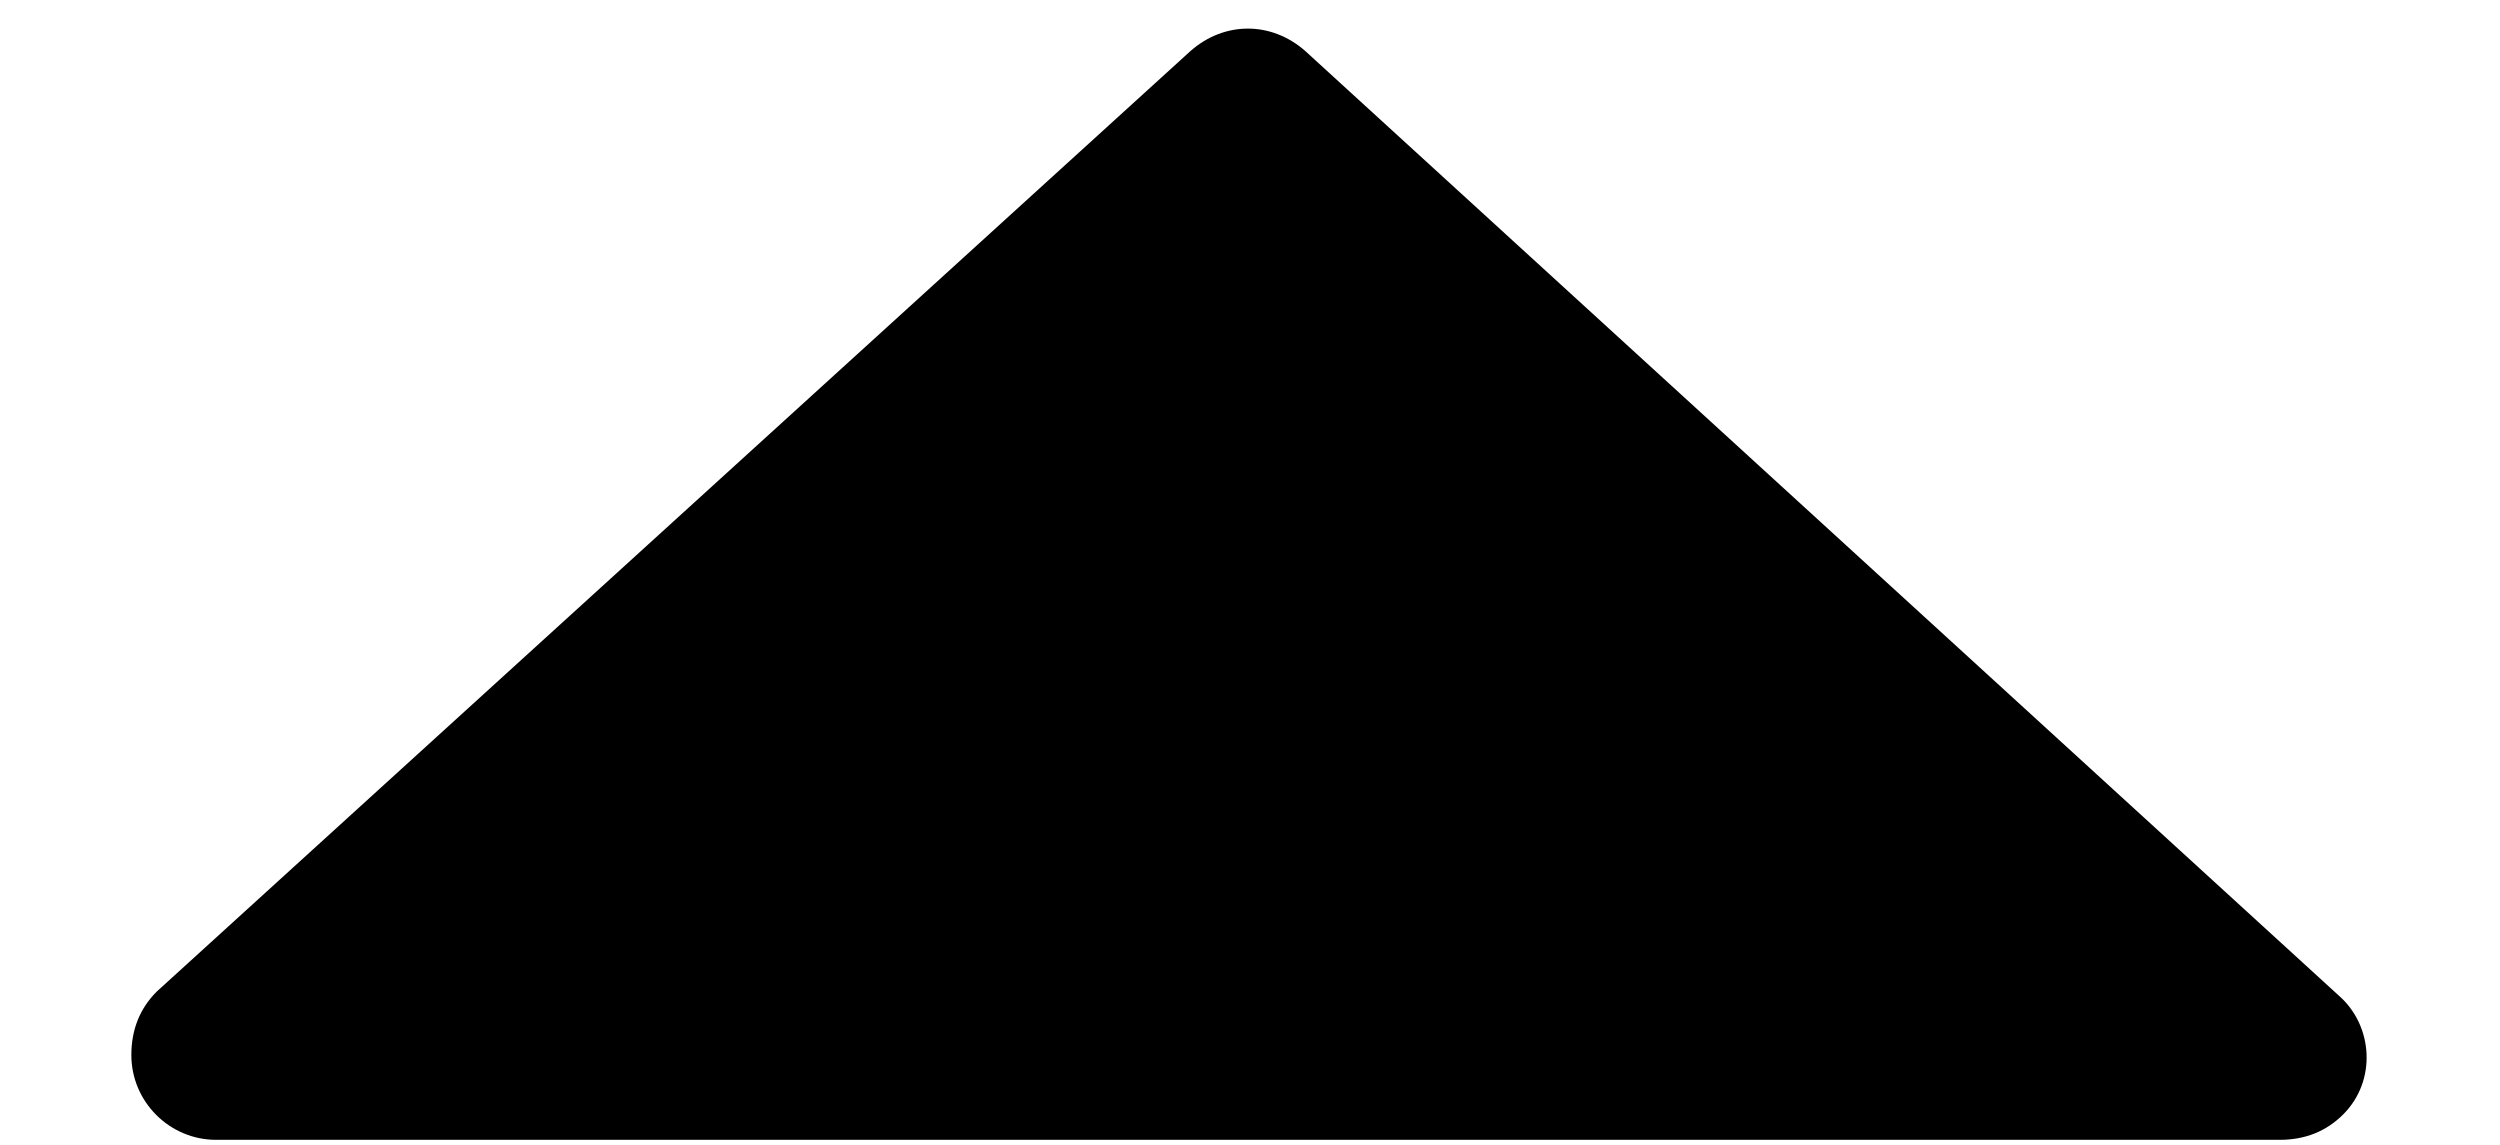
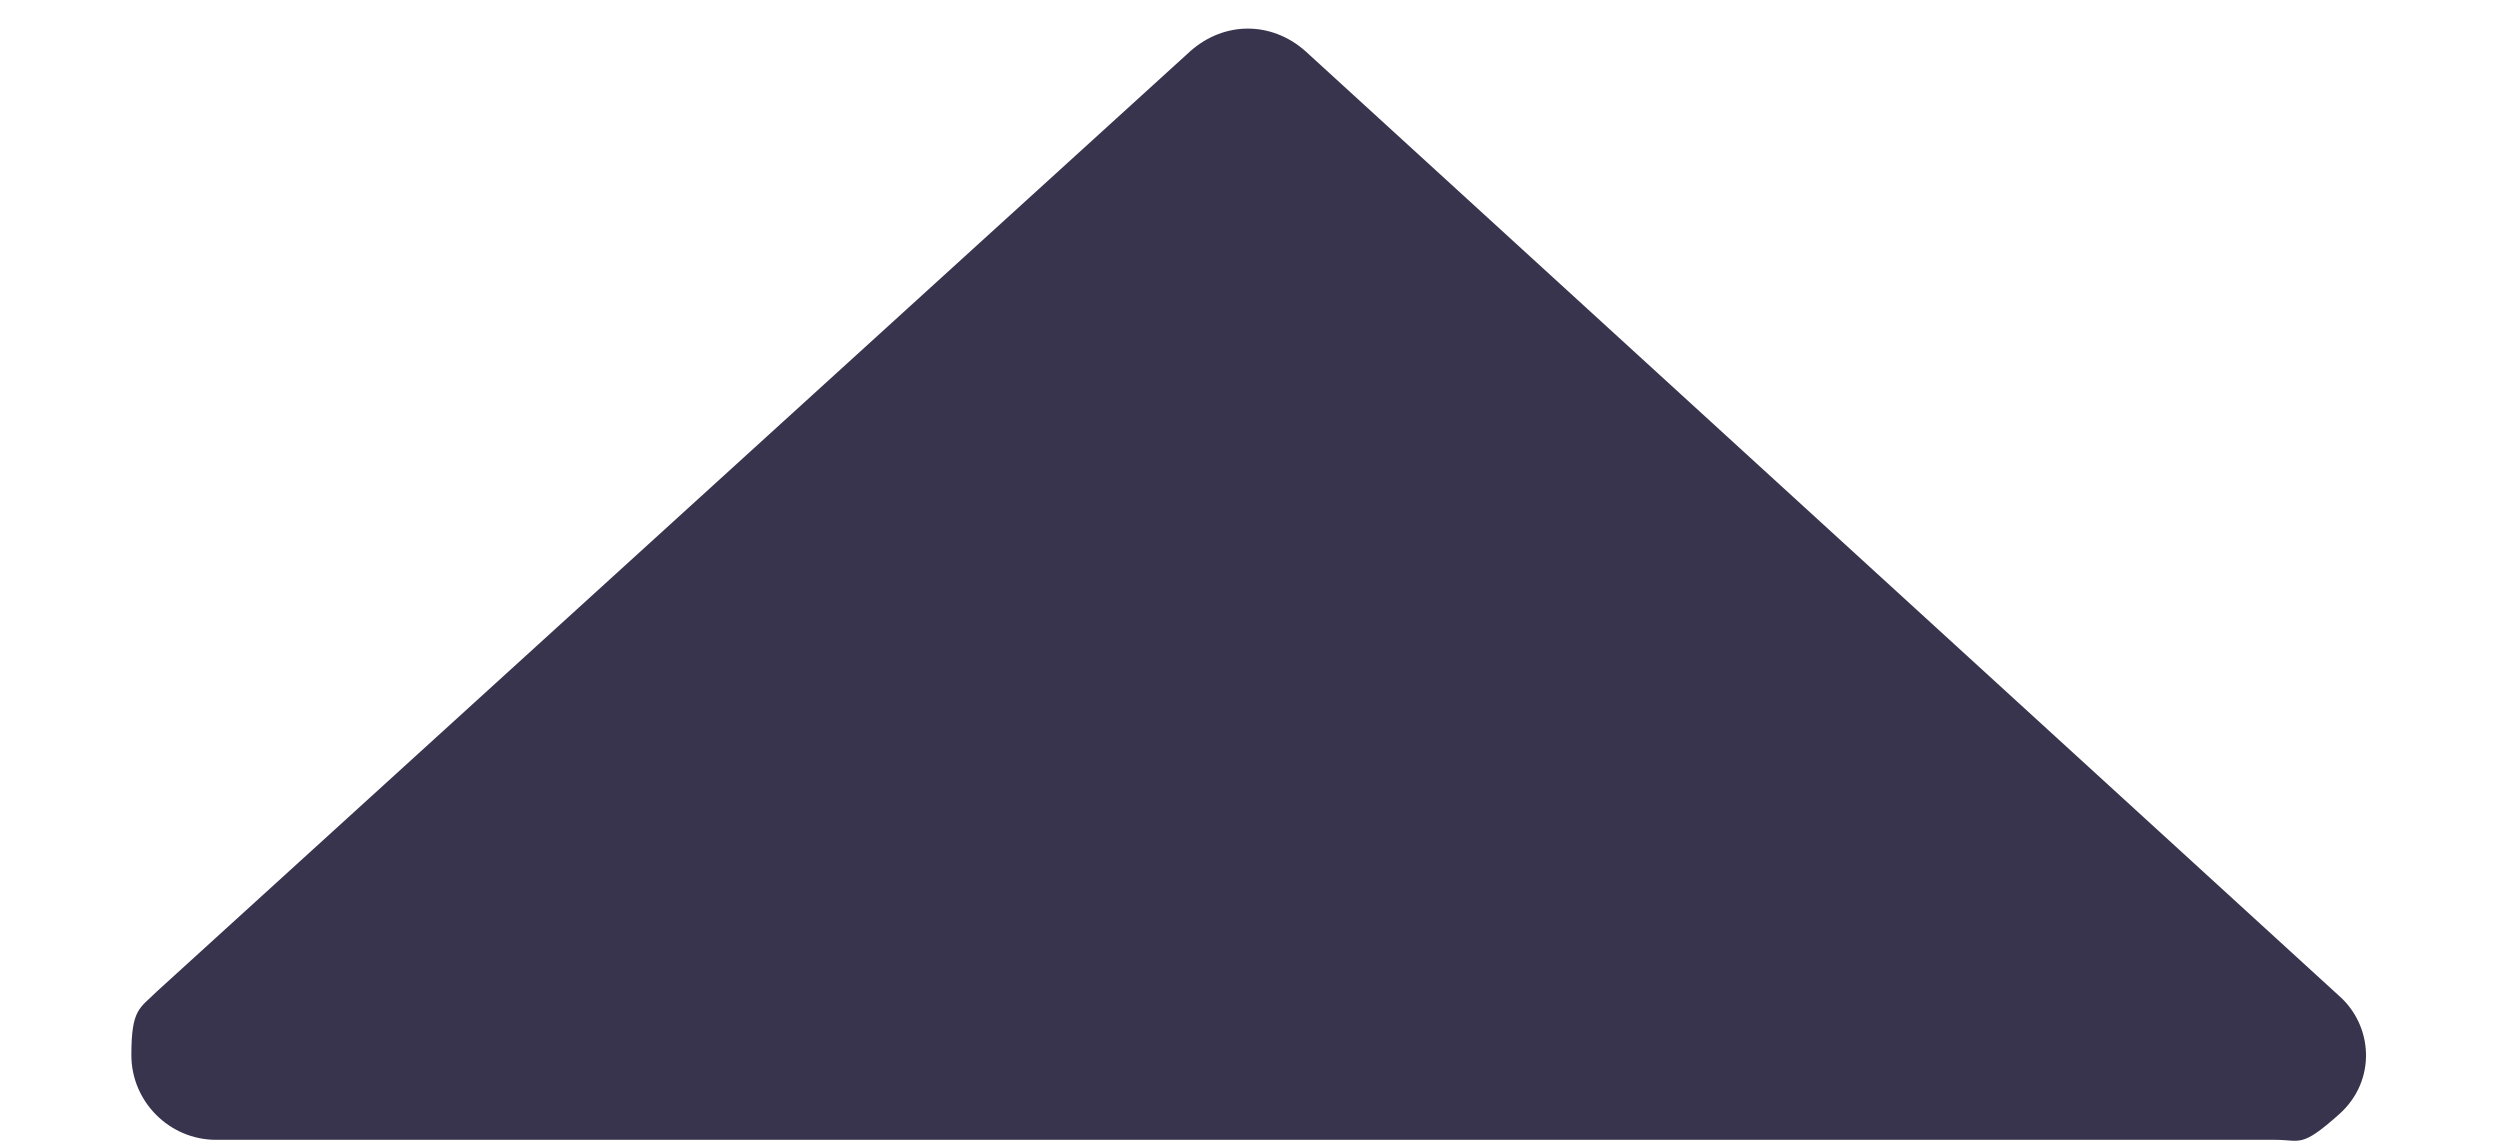
<svg xmlns="http://www.w3.org/2000/svg" id="Livello_1" data-name="Livello 1" version="1.1" viewBox="0 0 59 27">
  <defs>
    <style>
      .cls-1 {
-         fill: #000;
+         fill: #38344d;
        stroke-width: 0px;
      }
    </style>
  </defs>
-   <path id="Poligono_1" data-name="Poligono 1" class="cls-1" d="M28.1,1.2c.8-.7,1.9-.7,2.7,0l24.4,22.3c.8.7.9,2,.1,2.8-.4.4-.9.6-1.5.6H5.1c-1.1,0-2-.9-2-2,0-.6.2-1.1.6-1.5L28.1,1.2Z" />
+   <path id="Poligono_1" data-name="Poligono 1" class="cls-1" d="M28.1,1.2c.8-.7,1.9-.7,2.7,0l24.4,22.3c.8.7.9,2,0,2.8s-.9.6-1.5.6H5.1c-1.1,0-2-.9-2-2s.2-1.1.6-1.5L28.1,1.2Z" />
</svg>
